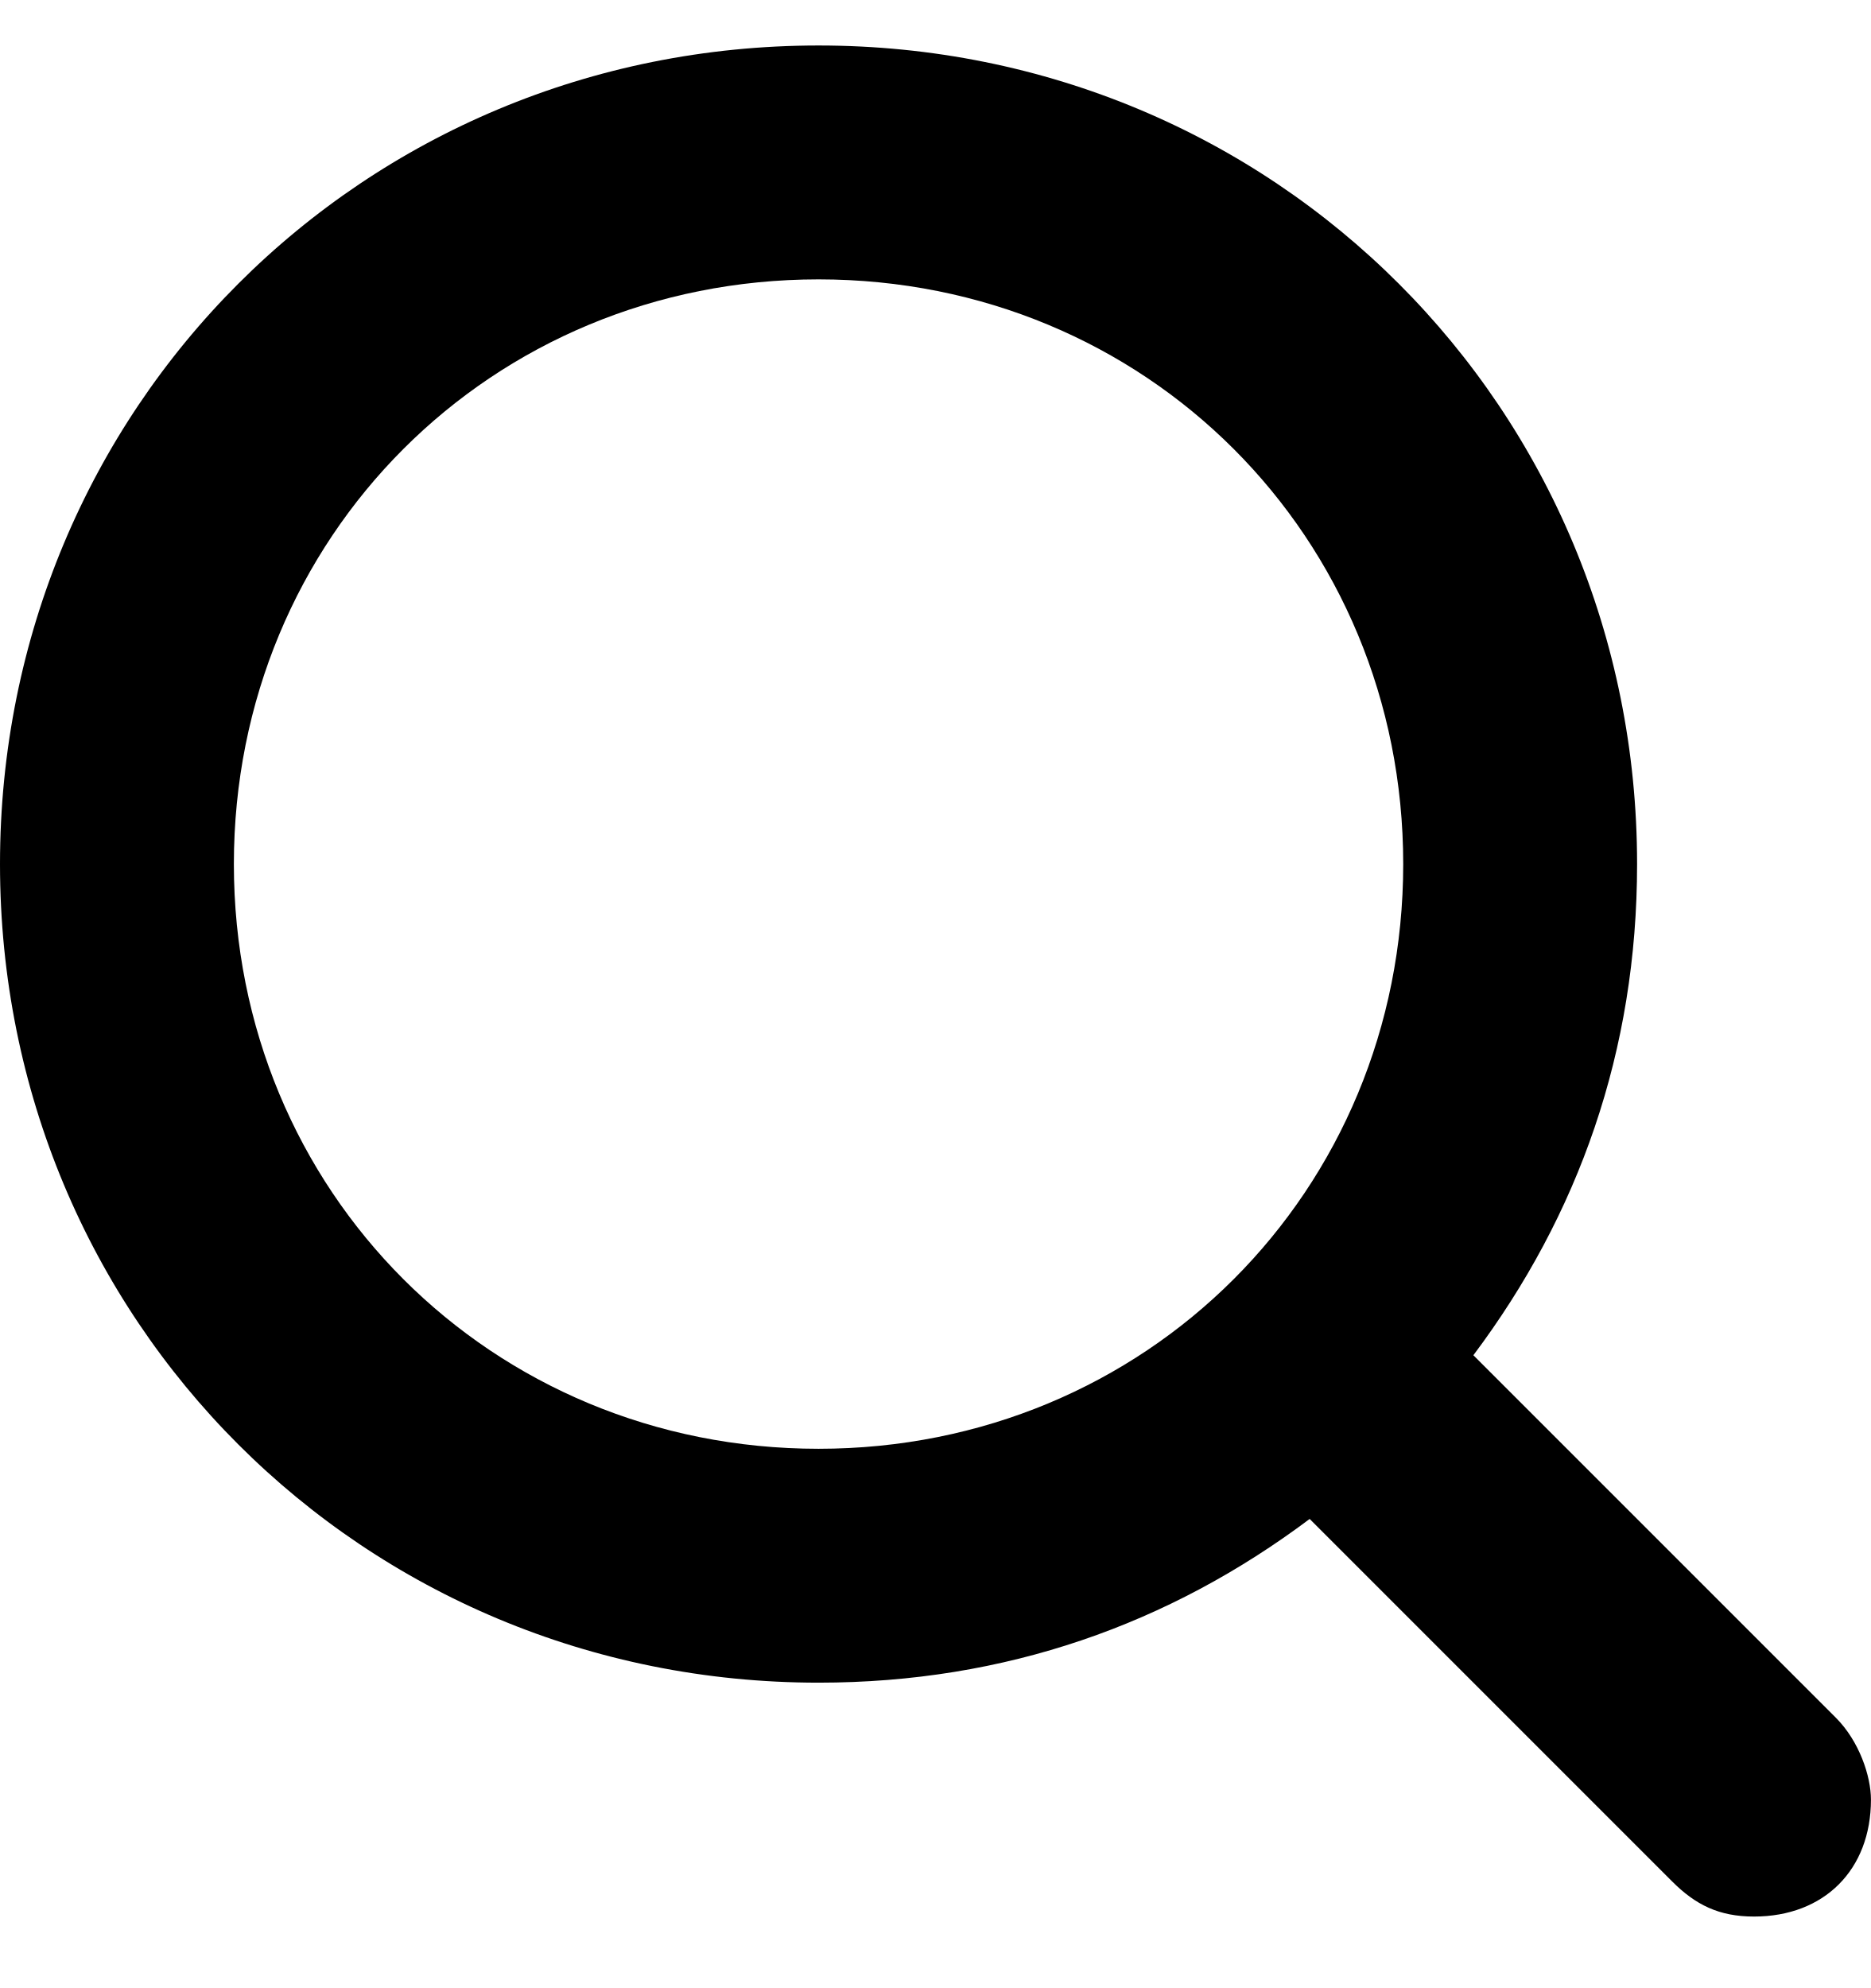
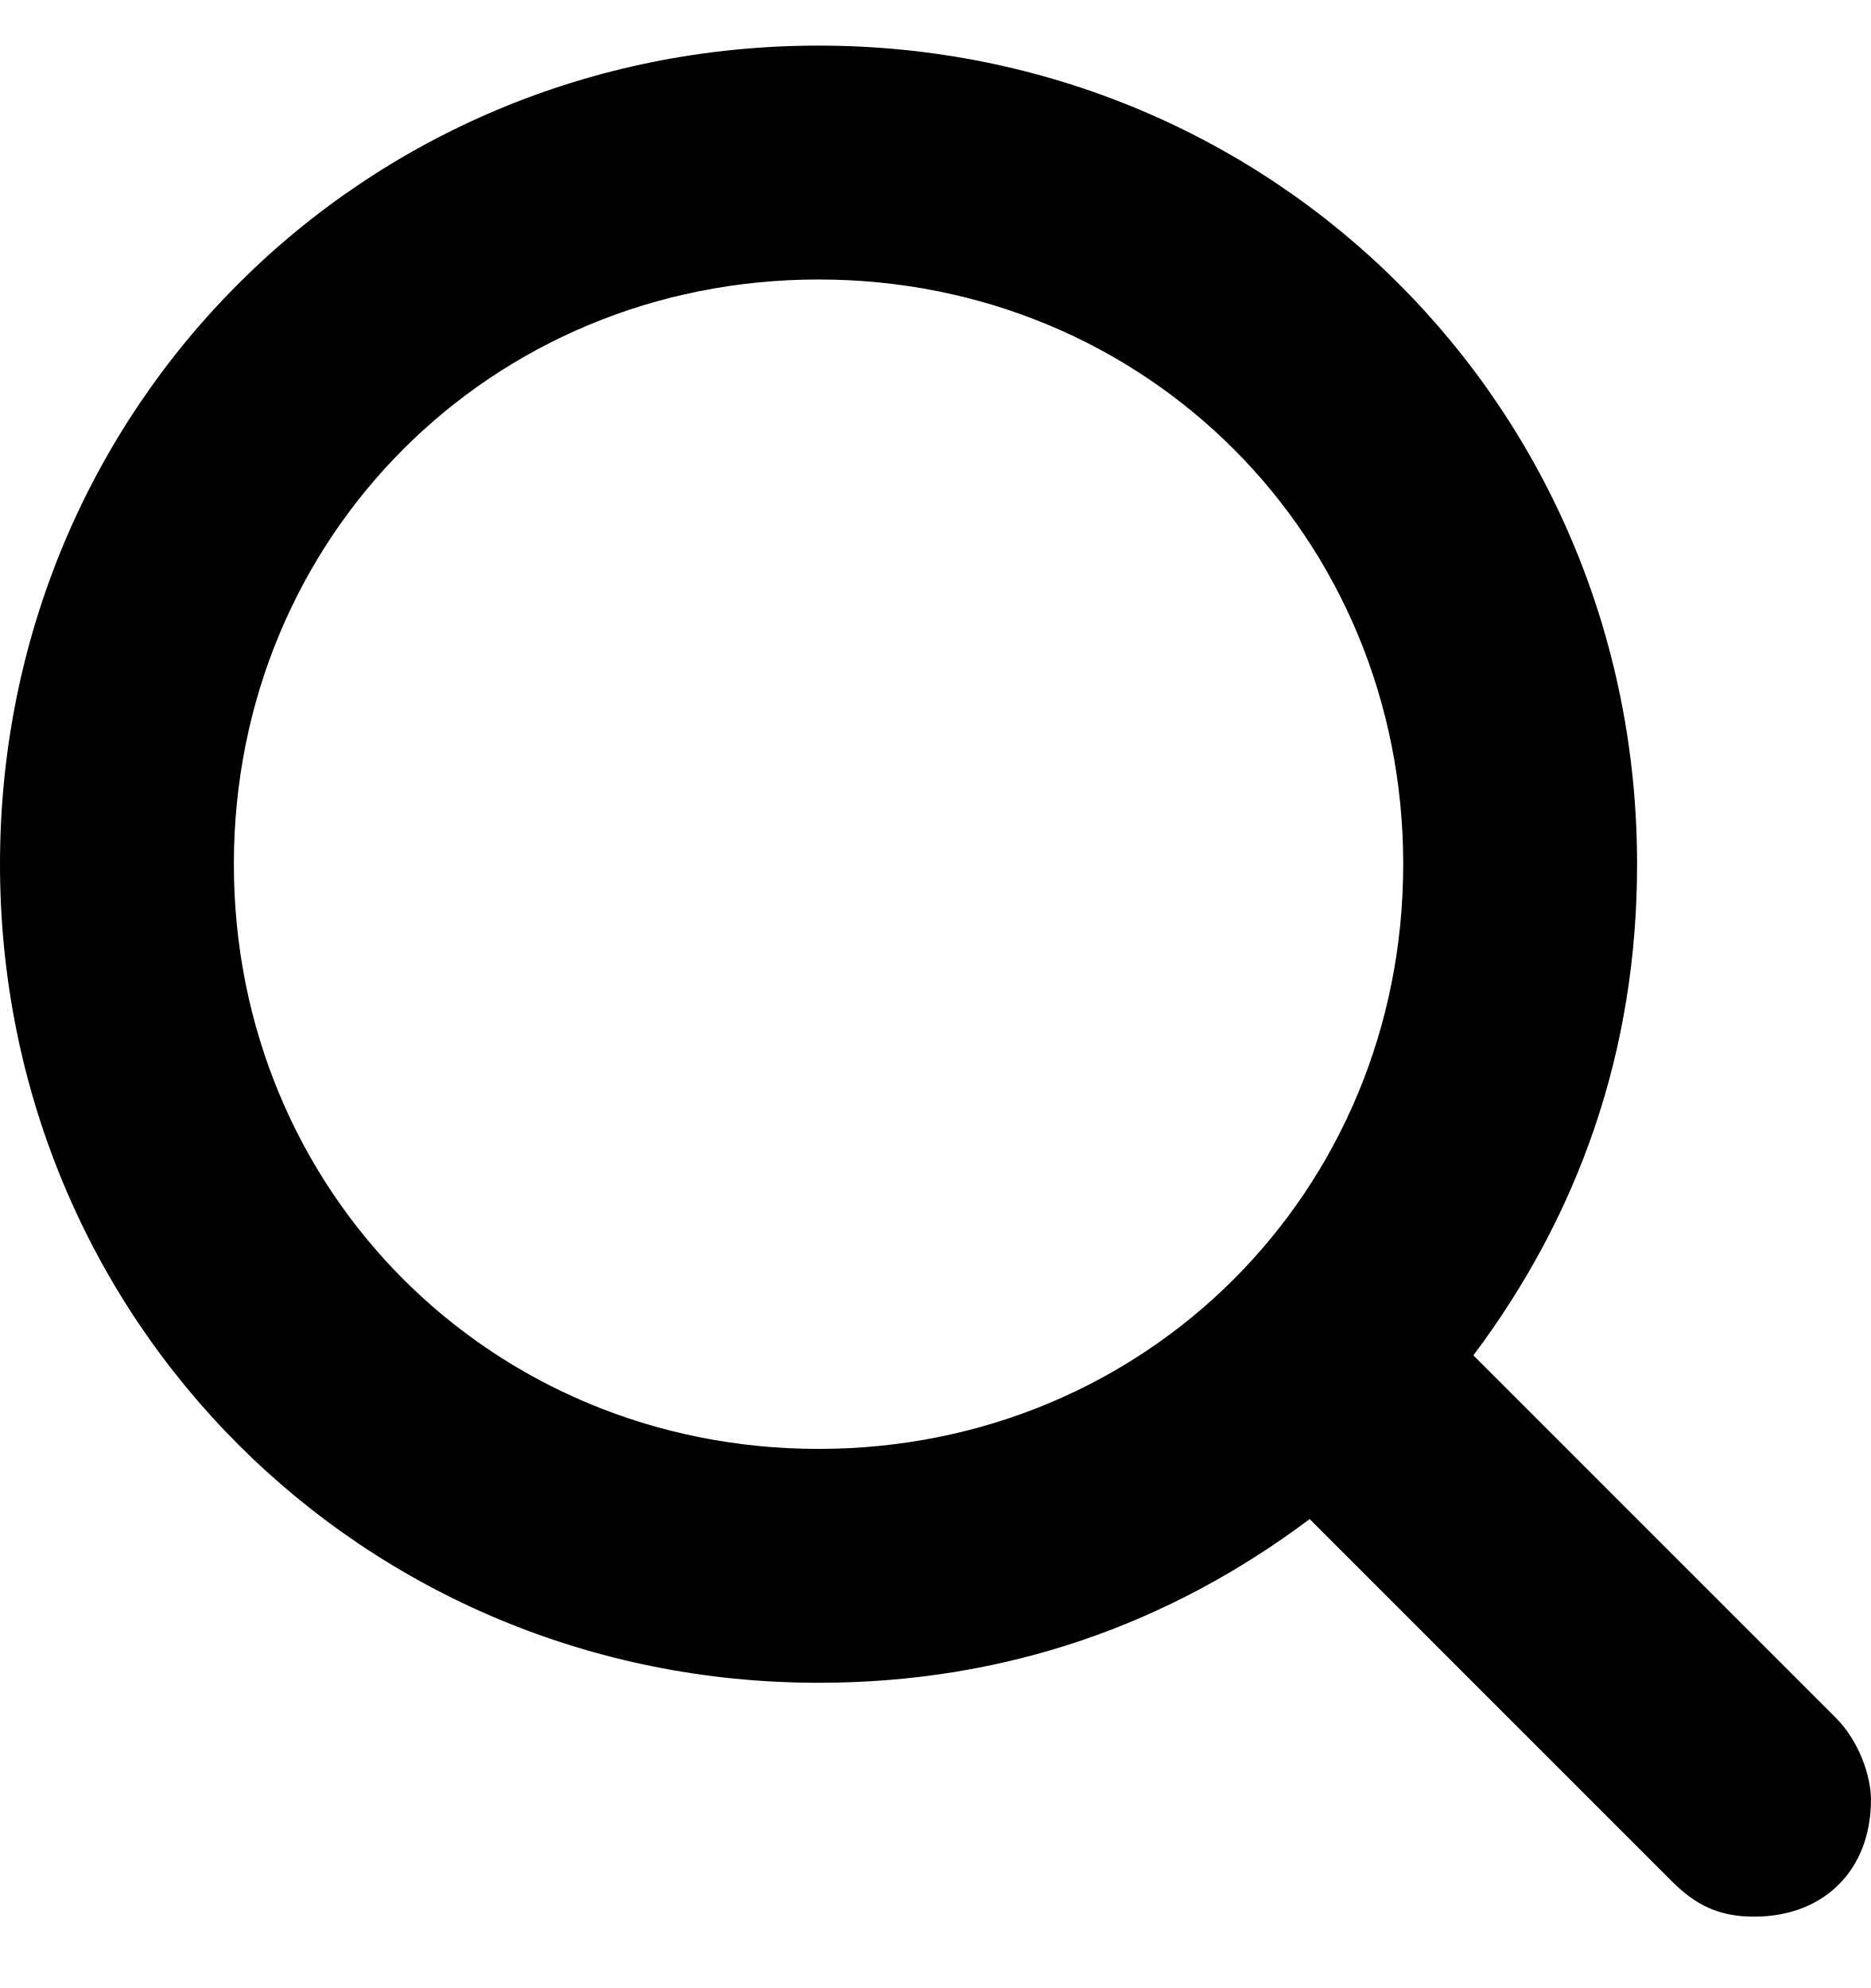
- <svg xmlns="http://www.w3.org/2000/svg" width="16" height="17" viewBox="0 0 16 17" fill="none">
-   <path d="M15.7 14.689L12.6 11.589C13.5 10.389 14 8.989 14 7.389C14 3.489 10.9 0.389 7 0.389C3.1 0.389 0 3.489 0 7.389C0 11.289 3.1 14.389 7 14.389C8.6 14.389 10 13.889 11.2 12.989L14.3 16.089C14.5 16.289 14.7 16.389 15 16.389C15.6 16.389 16 15.989 16 15.389C16 15.189 15.9 14.889 15.7 14.689ZM2 7.389C2 4.589 4.2 2.389 7 2.389C9.8 2.389 12 4.589 12 7.389C12 10.189 9.8 12.389 7 12.389C4.2 12.389 2 10.189 2 7.389Z" fill="black" />
+ <svg xmlns="http://www.w3.org/2000/svg" width="16" height="17" fill="none">
+   <path d="m15.7 14.69-3.1-3.1c.9-1.2 1.4-2.6 1.4-4.2 0-3.9-3.1-7-7-7s-7 3.1-7 7 3.1 7 7 7c1.6 0 3-.5 4.2-1.4l3.1 3.1c.2.2.4.3.7.3.6 0 1-.4 1-1 0-.2-.1-.5-.3-.7ZM2 7.39c0-2.8 2.2-5 5-5s5 2.2 5 5-2.2 5-5 5-5-2.2-5-5Z" fill="#000" />
</svg>
